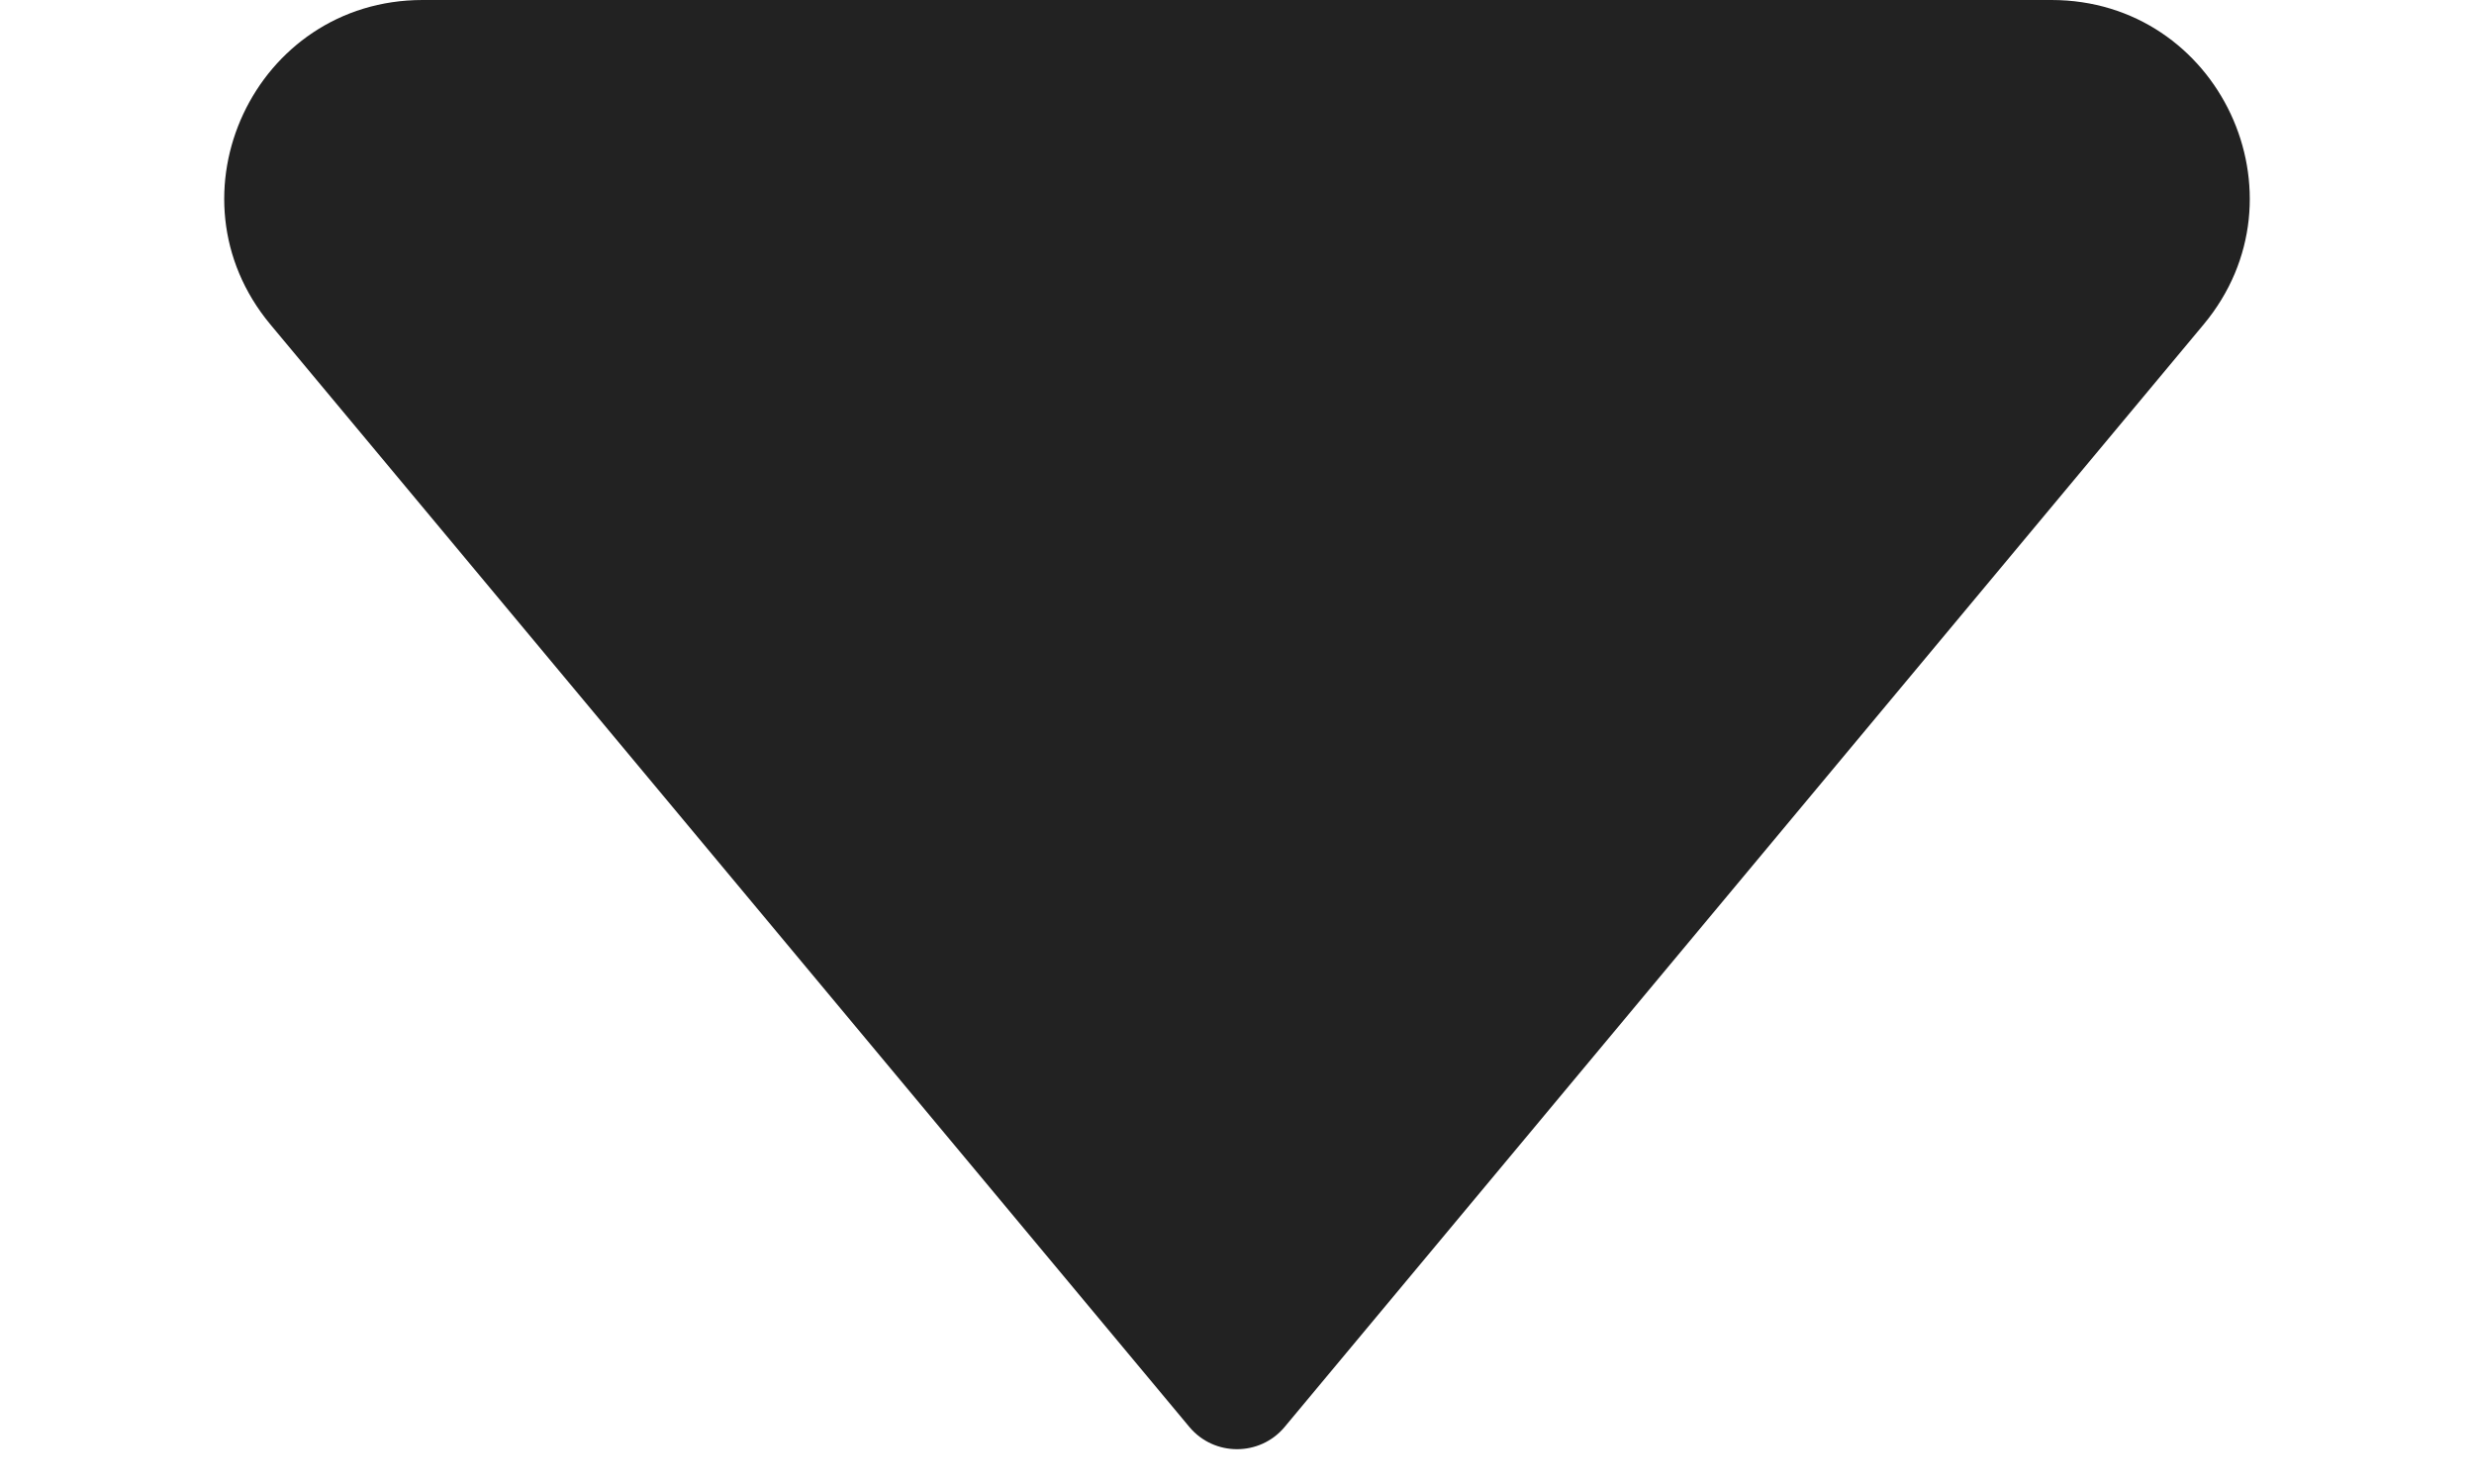
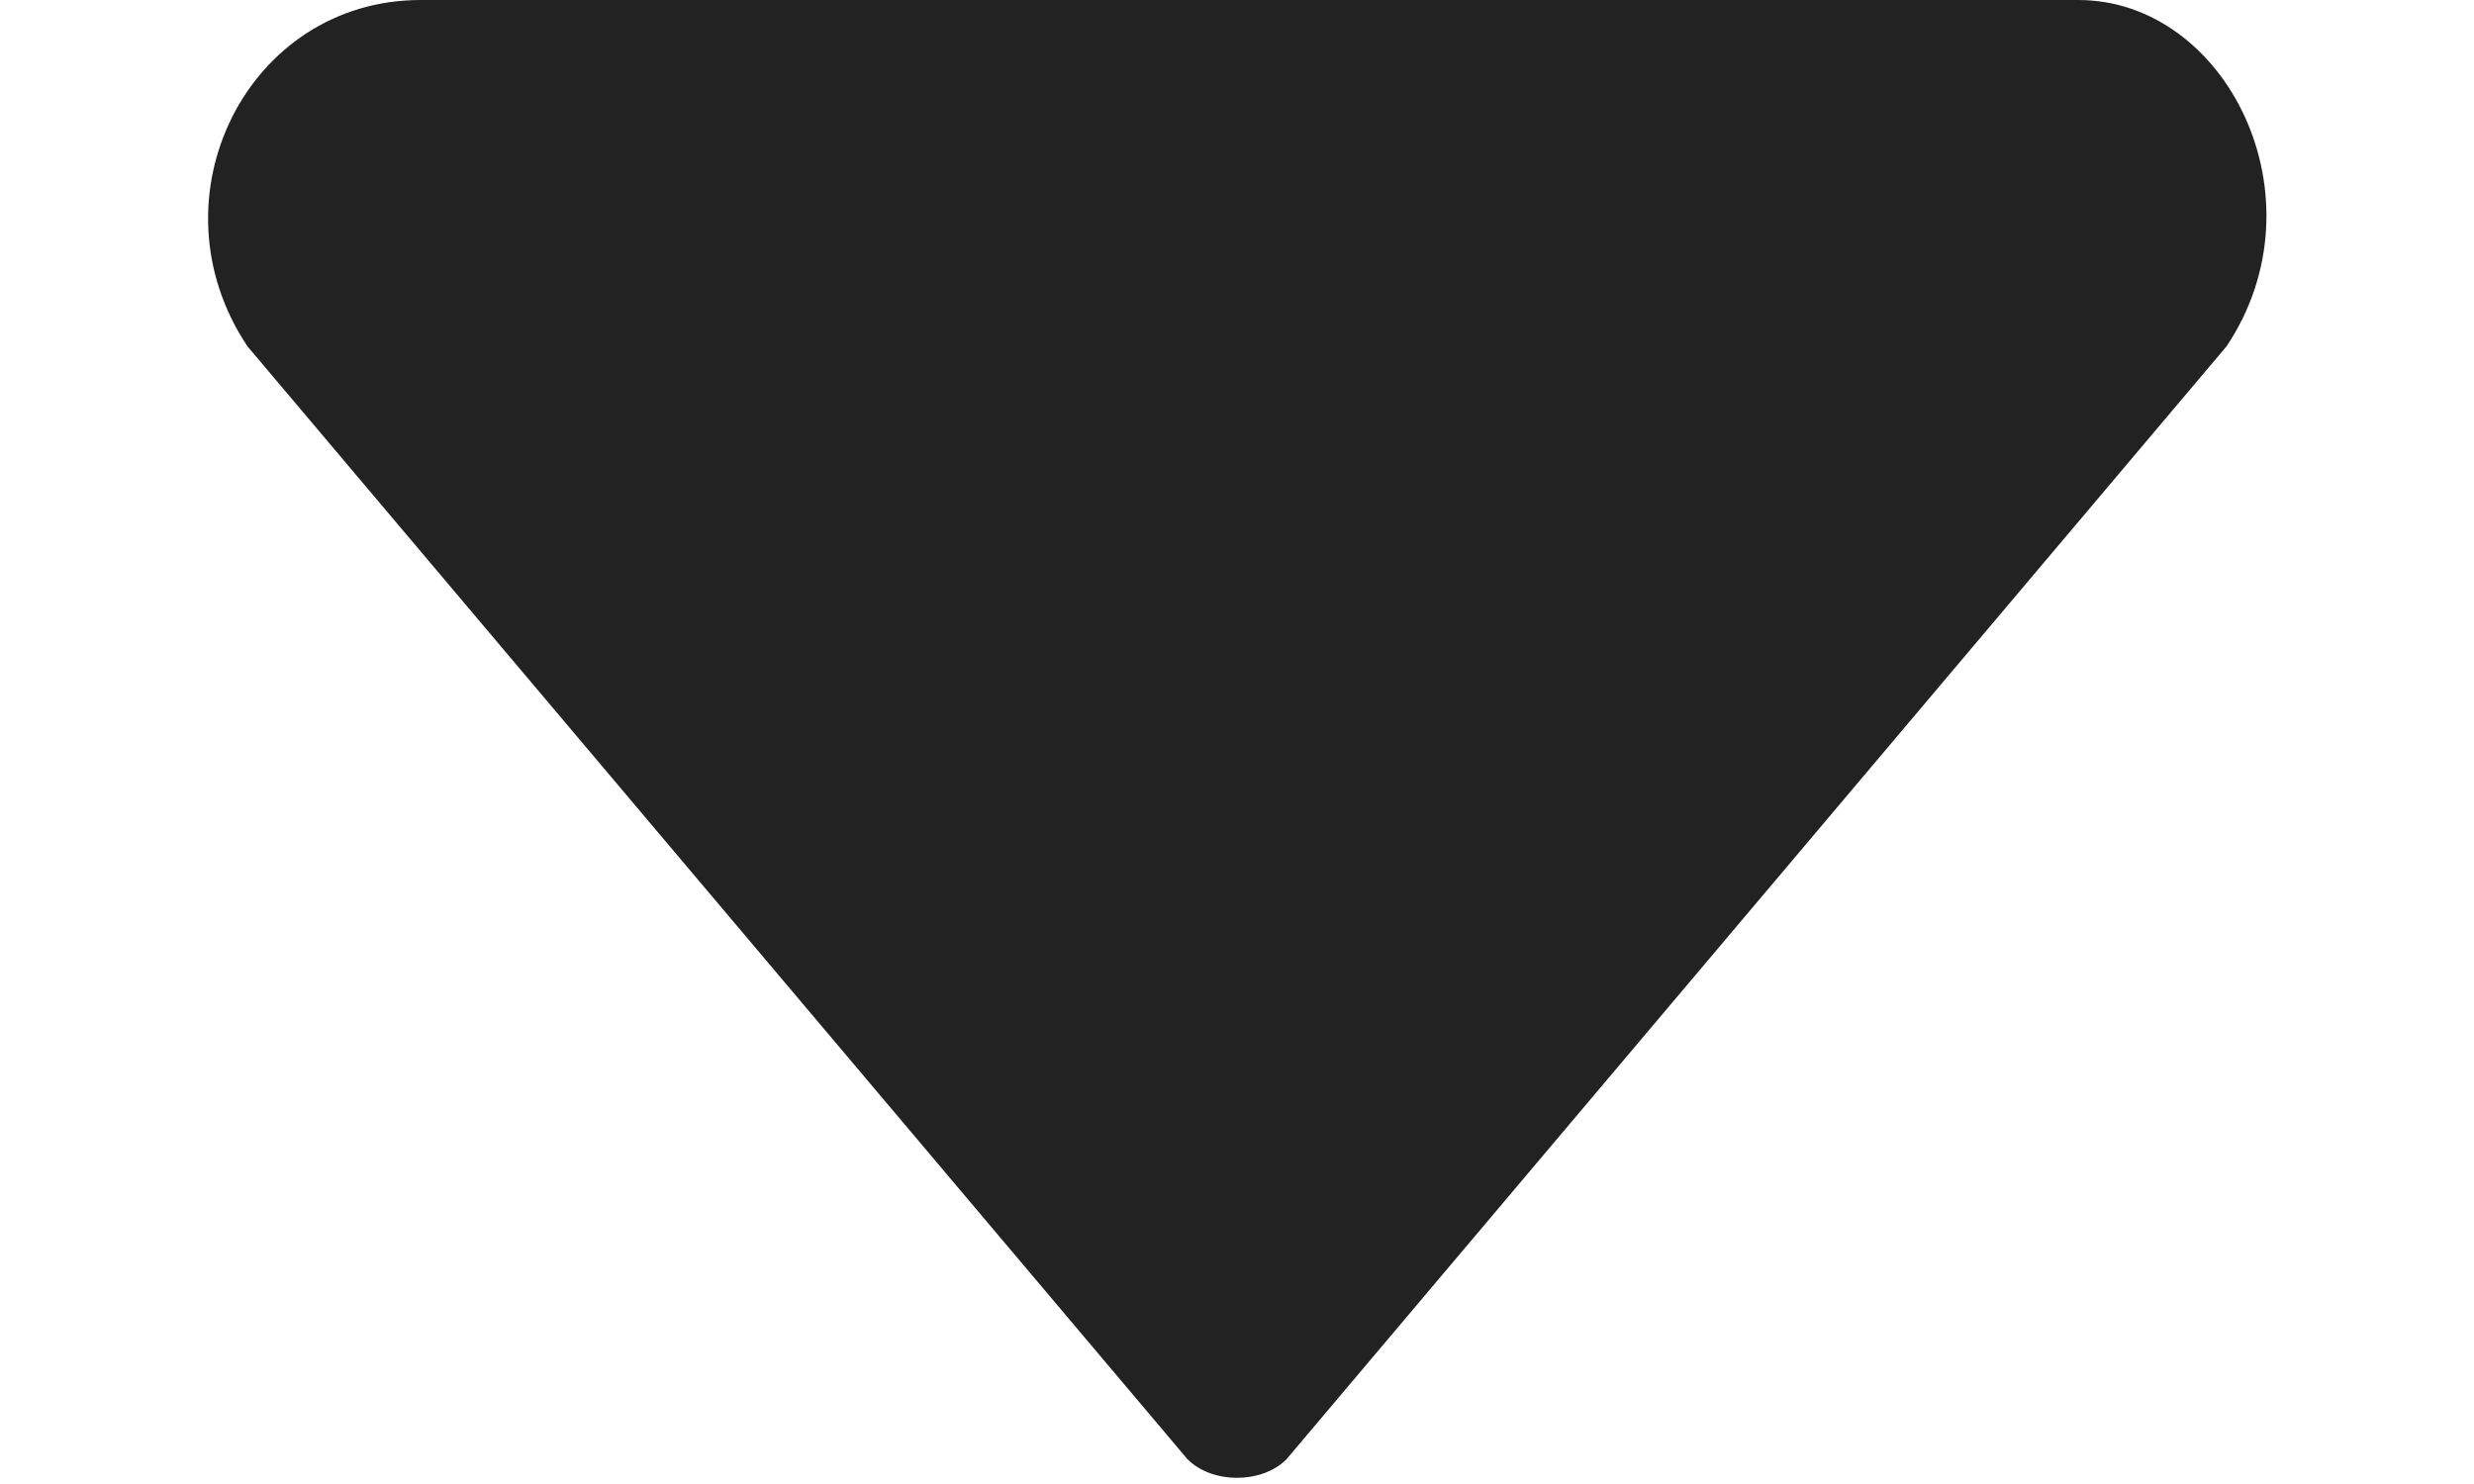
- <svg xmlns="http://www.w3.org/2000/svg" width="10" height="6" viewBox="0 0 10 6" fill="none">
-   <path d="M4.808 5.77L1.093 1.312C0.659 0.791 1.03 -4.31825e-07 1.708 -4.02177e-07L8.292 -1.14384e-07C8.97 -8.47357e-08 9.341 0.791 8.907 1.312L5.192 5.77C5.092 5.889 4.908 5.889 4.808 5.77Z" fill="#222222" />
+ <svg xmlns="http://www.w3.org/2000/svg" version="1.1" id="Layer_1" x="0px" y="0px" viewBox="0 0 10 6" style="enable-background:new 0 0 10 6;" xml:space="preserve">
+   <style type="text/css">
+ 	.st0{fill:#222222;}
+ </style>
+   <path class="st0" d="M4.8,5.9L1,1.4C0.6,0.8,1,0,1.7,0l6.7,0C9,0,9.4,0.8,9,1.4L5.2,5.9C5.1,6,4.9,6,4.8,5.9z" />
</svg>
